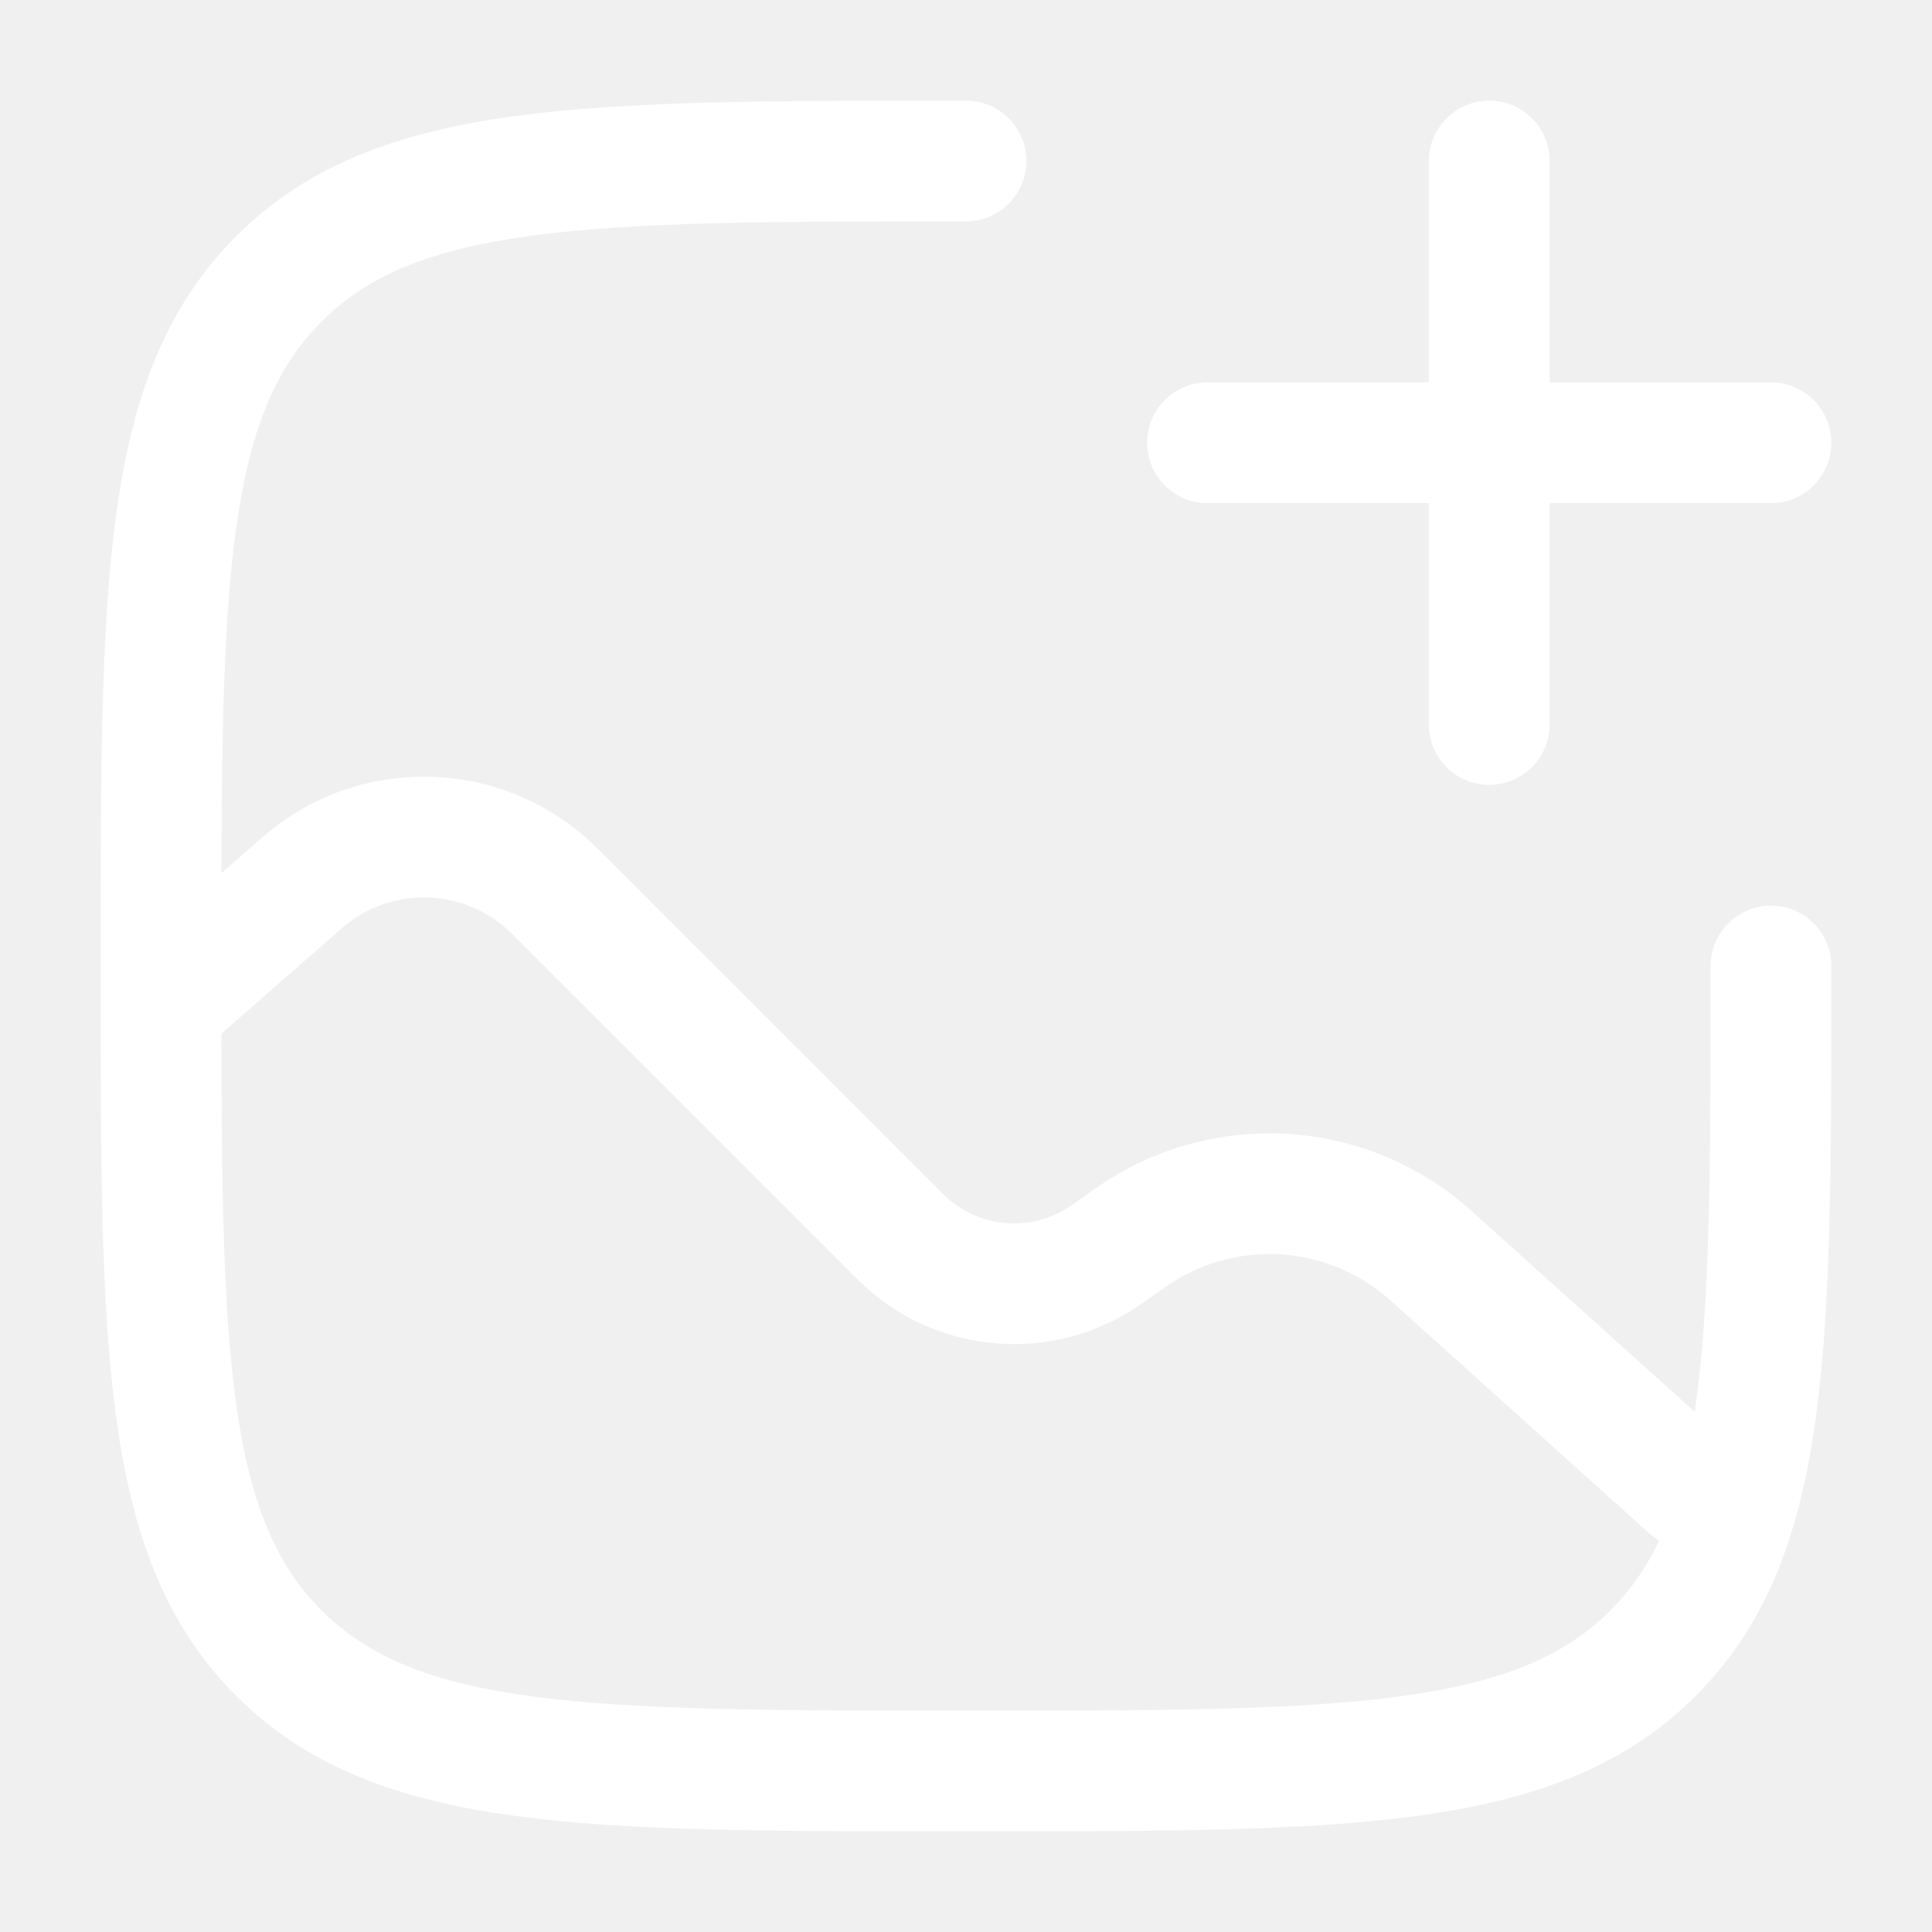
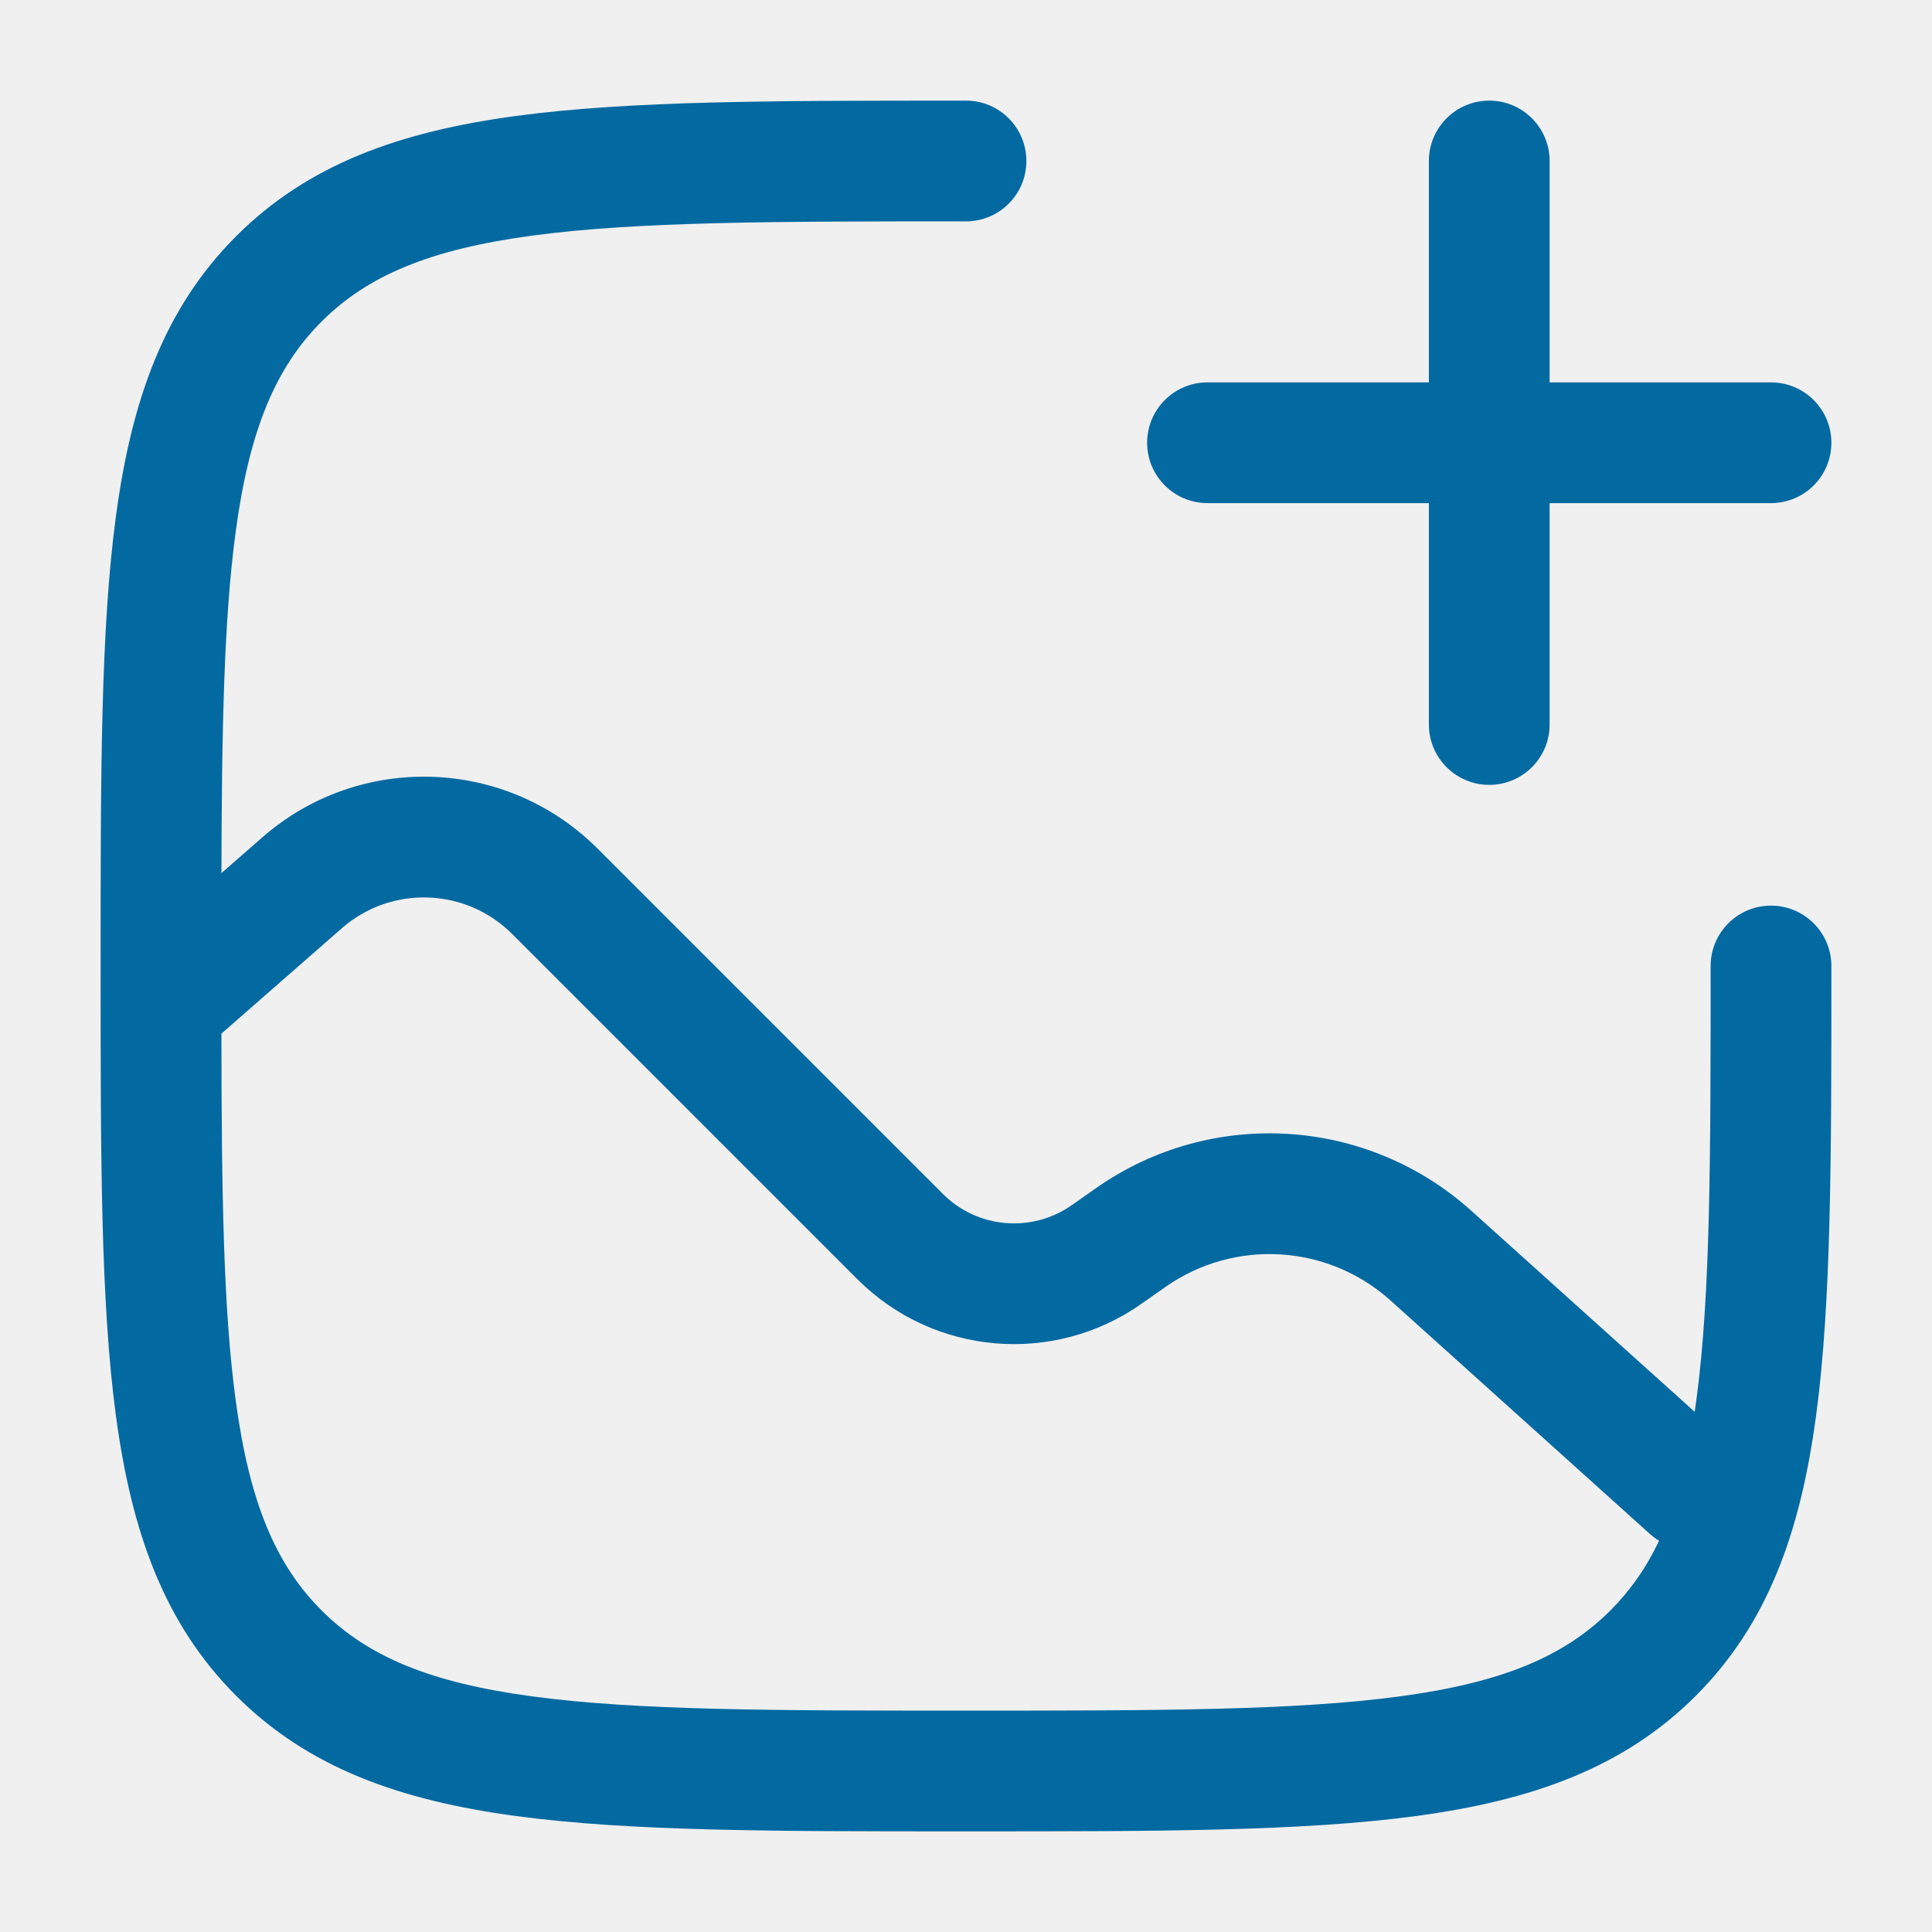
- <svg xmlns="http://www.w3.org/2000/svg" width="36" height="36" viewBox="0 0 36 36" fill="none">
-   <path fill-rule="evenodd" clip-rule="evenodd" d="M27.75 1.875C28.371 1.875 28.875 2.379 28.875 3V7.125H33C33.621 7.125 34.125 7.629 34.125 8.25C34.125 8.871 33.621 9.375 33 9.375H28.875V13.5C28.875 14.121 28.371 14.625 27.75 14.625C27.129 14.625 26.625 14.121 26.625 13.5V9.375H22.5C21.879 9.375 21.375 8.871 21.375 8.25C21.375 7.629 21.879 7.125 22.5 7.125H26.625V3C26.625 2.379 27.129 1.875 27.75 1.875Z" fill="white" />
-   <path fill-rule="evenodd" clip-rule="evenodd" d="M18 1.875L17.914 1.875C14.451 1.875 11.738 1.875 9.621 2.16C7.453 2.451 5.743 3.059 4.401 4.401C3.059 5.743 2.451 7.453 2.16 9.621C1.875 11.738 1.875 14.451 1.875 17.914V18.086C1.875 21.549 1.875 24.262 2.16 26.379C2.451 28.547 3.059 30.257 4.401 31.599C5.743 32.941 7.453 33.549 9.621 33.84C11.738 34.125 14.451 34.125 17.914 34.125H18.086C21.549 34.125 24.262 34.125 26.379 33.84C28.547 33.549 30.257 32.941 31.599 31.599C32.941 30.257 33.549 28.547 33.84 26.379C34.125 24.262 34.125 21.549 34.125 18.086V18C34.125 17.379 33.621 16.875 33 16.875C32.379 16.875 31.875 17.379 31.875 18C31.875 21.567 31.873 24.13 31.61 26.08C31.6 26.157 31.589 26.232 31.578 26.307L27.417 22.562C25.468 20.808 22.566 20.633 20.42 22.141L19.973 22.455C19.227 22.979 18.213 22.891 17.569 22.247L11.134 15.812C9.431 14.109 6.699 14.018 4.887 15.604L4.126 16.269C4.133 13.581 4.172 11.54 4.39 9.92C4.647 8.003 5.138 6.847 5.992 5.992C6.847 5.138 8.003 4.647 9.92 4.39C11.87 4.127 14.433 4.125 18 4.125C18.621 4.125 19.125 3.621 19.125 3C19.125 2.379 18.621 1.875 18 1.875ZM4.39 26.08C4.647 27.997 5.138 29.153 5.992 30.008C6.847 30.862 8.003 31.353 9.92 31.61C11.87 31.873 14.433 31.875 18 31.875C21.567 31.875 24.13 31.873 26.08 31.61C27.997 31.353 29.153 30.862 30.008 30.008C30.373 29.642 30.672 29.222 30.914 28.711C30.856 28.675 30.8 28.633 30.747 28.586L25.912 24.234C24.743 23.182 23.001 23.077 21.714 23.982L21.267 24.296C19.626 25.448 17.395 25.255 15.978 23.838L9.543 17.403C8.678 16.538 7.289 16.491 6.368 17.298L4.126 19.26C4.129 22.183 4.159 24.367 4.39 26.08Z" fill="white" />
+ <svg xmlns="http://www.w3.org/2000/svg" version="1.1" width="1080" height="1080" viewBox="0 0 1080 1080" xml:space="preserve">
+   <defs>
+ </defs>
+   <rect x="0" y="0" width="100%" height="100%" fill="transparent" />
+   <g transform="matrix(1 0 0 1 540 540)" id="fae10735-2685-4fec-b0e2-cd9d5c445b01">
+     <rect style="stroke: none; stroke-width: 1; stroke-dasharray: none; stroke-linecap: butt; stroke-dashoffset: 0; stroke-linejoin: miter; stroke-miterlimit: 4; fill: rgb(255,255,255); fill-rule: nonzero; opacity: 1; visibility: hidden;" vector-effect="non-scaling-stroke" x="-540" y="-540" rx="0" ry="0" width="1080" height="1080" />
+   </g>
+   <g transform="matrix(1 0 0 1 540 540)" id="c6b788c5-e2ca-41f7-a5bb-a3d5e2260e35">
+ </g>
+   <g transform="matrix(30 0 0 30 540 540)">
+     <g style="">
+       <g transform="matrix(1 0 0 1 9.75 -9.75)">
+         <path style="stroke: none; stroke-width: 1; stroke-dasharray: none; stroke-linecap: butt; stroke-dashoffset: 0; stroke-linejoin: miter; stroke-miterlimit: 4; fill: rgb(3,105,161); fill-rule: evenodd; opacity: 1;" vector-effect="non-scaling-stroke" transform=" translate(-27.75, -8.25)" d="M 27.75 1.875 C 28.371 1.875 28.875 2.379 28.875 3 L 28.875 7.125 L 33 7.125 C 33.621 7.125 34.125 7.629 34.125 8.25 C 34.125 8.871 33.621 9.375 33 9.375 L 28.875 9.375 L 28.875 13.5 C 28.875 14.121 28.371 14.625 27.75 14.625 C 27.129 14.625 26.625 14.121 26.625 13.5 L 26.625 9.375 L 22.5 9.375 C 21.879 9.375 21.375 8.871 21.375 8.25 C 21.375 7.629 21.879 7.125 22.5 7.125 L 26.625 7.125 L 26.625 3 C 26.625 2.379 27.129 1.875 27.75 1.875 Z" stroke-linecap="round" />
+       </g>
+       <g transform="matrix(1 0 0 1 0 0)">
+         <path style="stroke: none; stroke-width: 1; stroke-dasharray: none; stroke-linecap: butt; stroke-dashoffset: 0; stroke-linejoin: miter; stroke-miterlimit: 4; fill: rgb(3,105,161); fill-rule: evenodd; opacity: 1;" vector-effect="non-scaling-stroke" transform=" translate(-18, -18)" d="M 18 1.875 L 17.914 1.875 C 14.451 1.875 11.738 1.875 9.621 2.16 C 7.453 2.451 5.743 3.059 4.401 4.401 C 3.059 5.743 2.451 7.453 2.16 9.621 C 1.875 11.738 1.875 14.451 1.875 17.914 L 1.875 18.086 C 1.875 21.549 1.875 24.262 2.16 26.379 C 2.451 28.547 3.059 30.257 4.401 31.599 C 5.743 32.941 7.453 33.549 9.621 33.84 C 11.738 34.125 14.451 34.125 17.914 34.125 L 18.086 34.125 C 21.549 34.125 24.262 34.125 26.379 33.84 C 28.547 33.549 30.257 32.941 31.599 31.599 C 32.941 30.257 33.549 28.547 33.84 26.379 C 34.125 24.262 34.125 21.549 34.125 18.086 L 34.125 18 C 34.125 17.379 33.621 16.875 33 16.875 C 32.379 16.875 31.875 17.379 31.875 18 C 31.875 21.567 31.873 24.13 31.61 26.08 C 31.6 26.157 31.589 26.232 31.578 26.307 L 27.417 22.562 C 25.468 20.808 22.566 20.633 20.42 22.141 L 19.973 22.455 C 19.227 22.979 18.213 22.891 17.569 22.247 L 11.134 15.812 C 9.431 14.109 6.699 14.018 4.887 15.604 L 4.126 16.269 C 4.133 13.581 4.172 11.54 4.39 9.92 C 4.647 8.003 5.138 6.847 5.992 5.992 C 6.847 5.138 8.003 4.647 9.92 4.39 C 11.87 4.127 14.433 4.125 18 4.125 C 18.621 4.125 19.125 3.621 19.125 3 C 19.125 2.379 18.621 1.875 18 1.875 Z M 4.39 26.08 C 4.647 27.997 5.138 29.153 5.992 30.008 C 6.847 30.862 8.003 31.353 9.92 31.61 C 11.87 31.873 14.433 31.875 18 31.875 C 21.567 31.875 24.13 31.873 26.08 31.61 C 27.997 31.353 29.153 30.862 30.008 30.008 C 30.373 29.642 30.672 29.222 30.914 28.711 C 30.856 28.675 30.8 28.633 30.747 28.586 L 25.912 24.234 C 24.743 23.182 23.001 23.077 21.714 23.982 L 21.267 24.296 C 19.626 25.448 17.395 25.255 15.978 23.838 L 9.543 17.403 C 8.678 16.538 7.289 16.491 6.368 17.298 L 4.126 19.26 C 4.129 22.183 4.159 24.367 4.39 26.08 Z" stroke-linecap="round" />
+       </g>
+     </g>
+   </g>
+   <g transform="matrix(NaN NaN NaN NaN 0 0)">
+     <g style="">
+ </g>
+   </g>
+   <g transform="matrix(NaN NaN NaN NaN 0 0)">
+     <g style="">
+ </g>
+   </g>
</svg>
